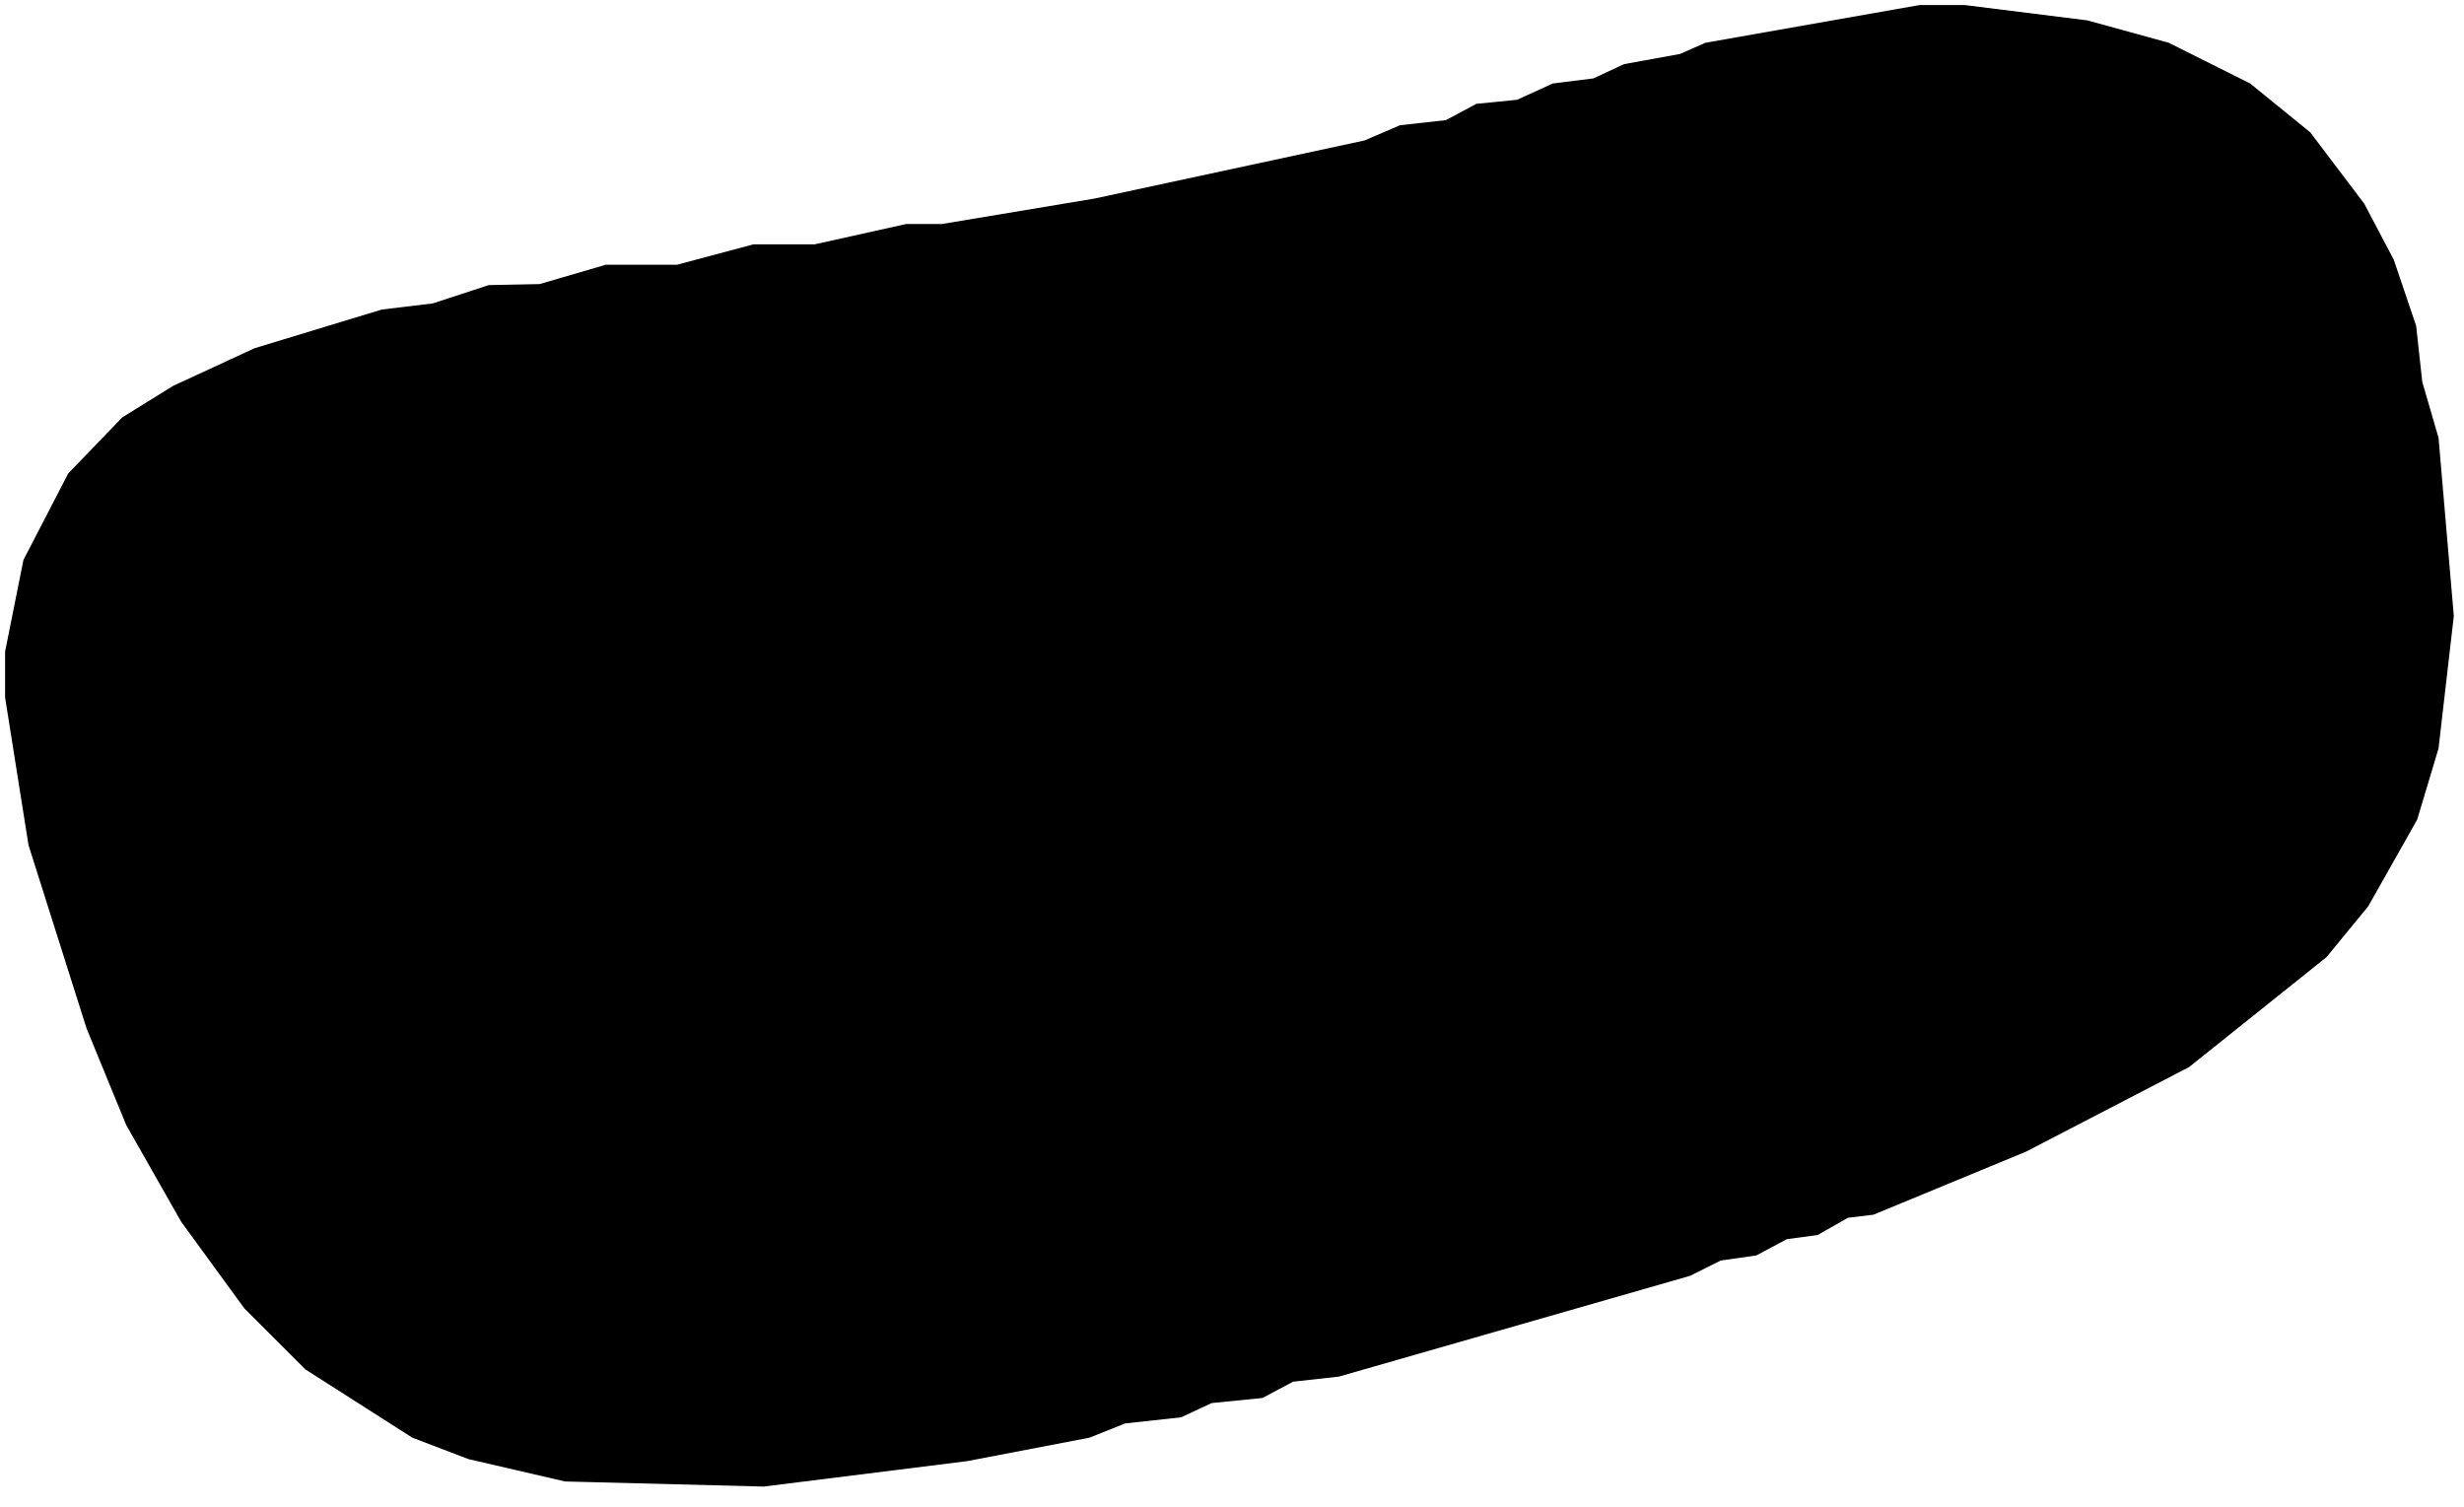
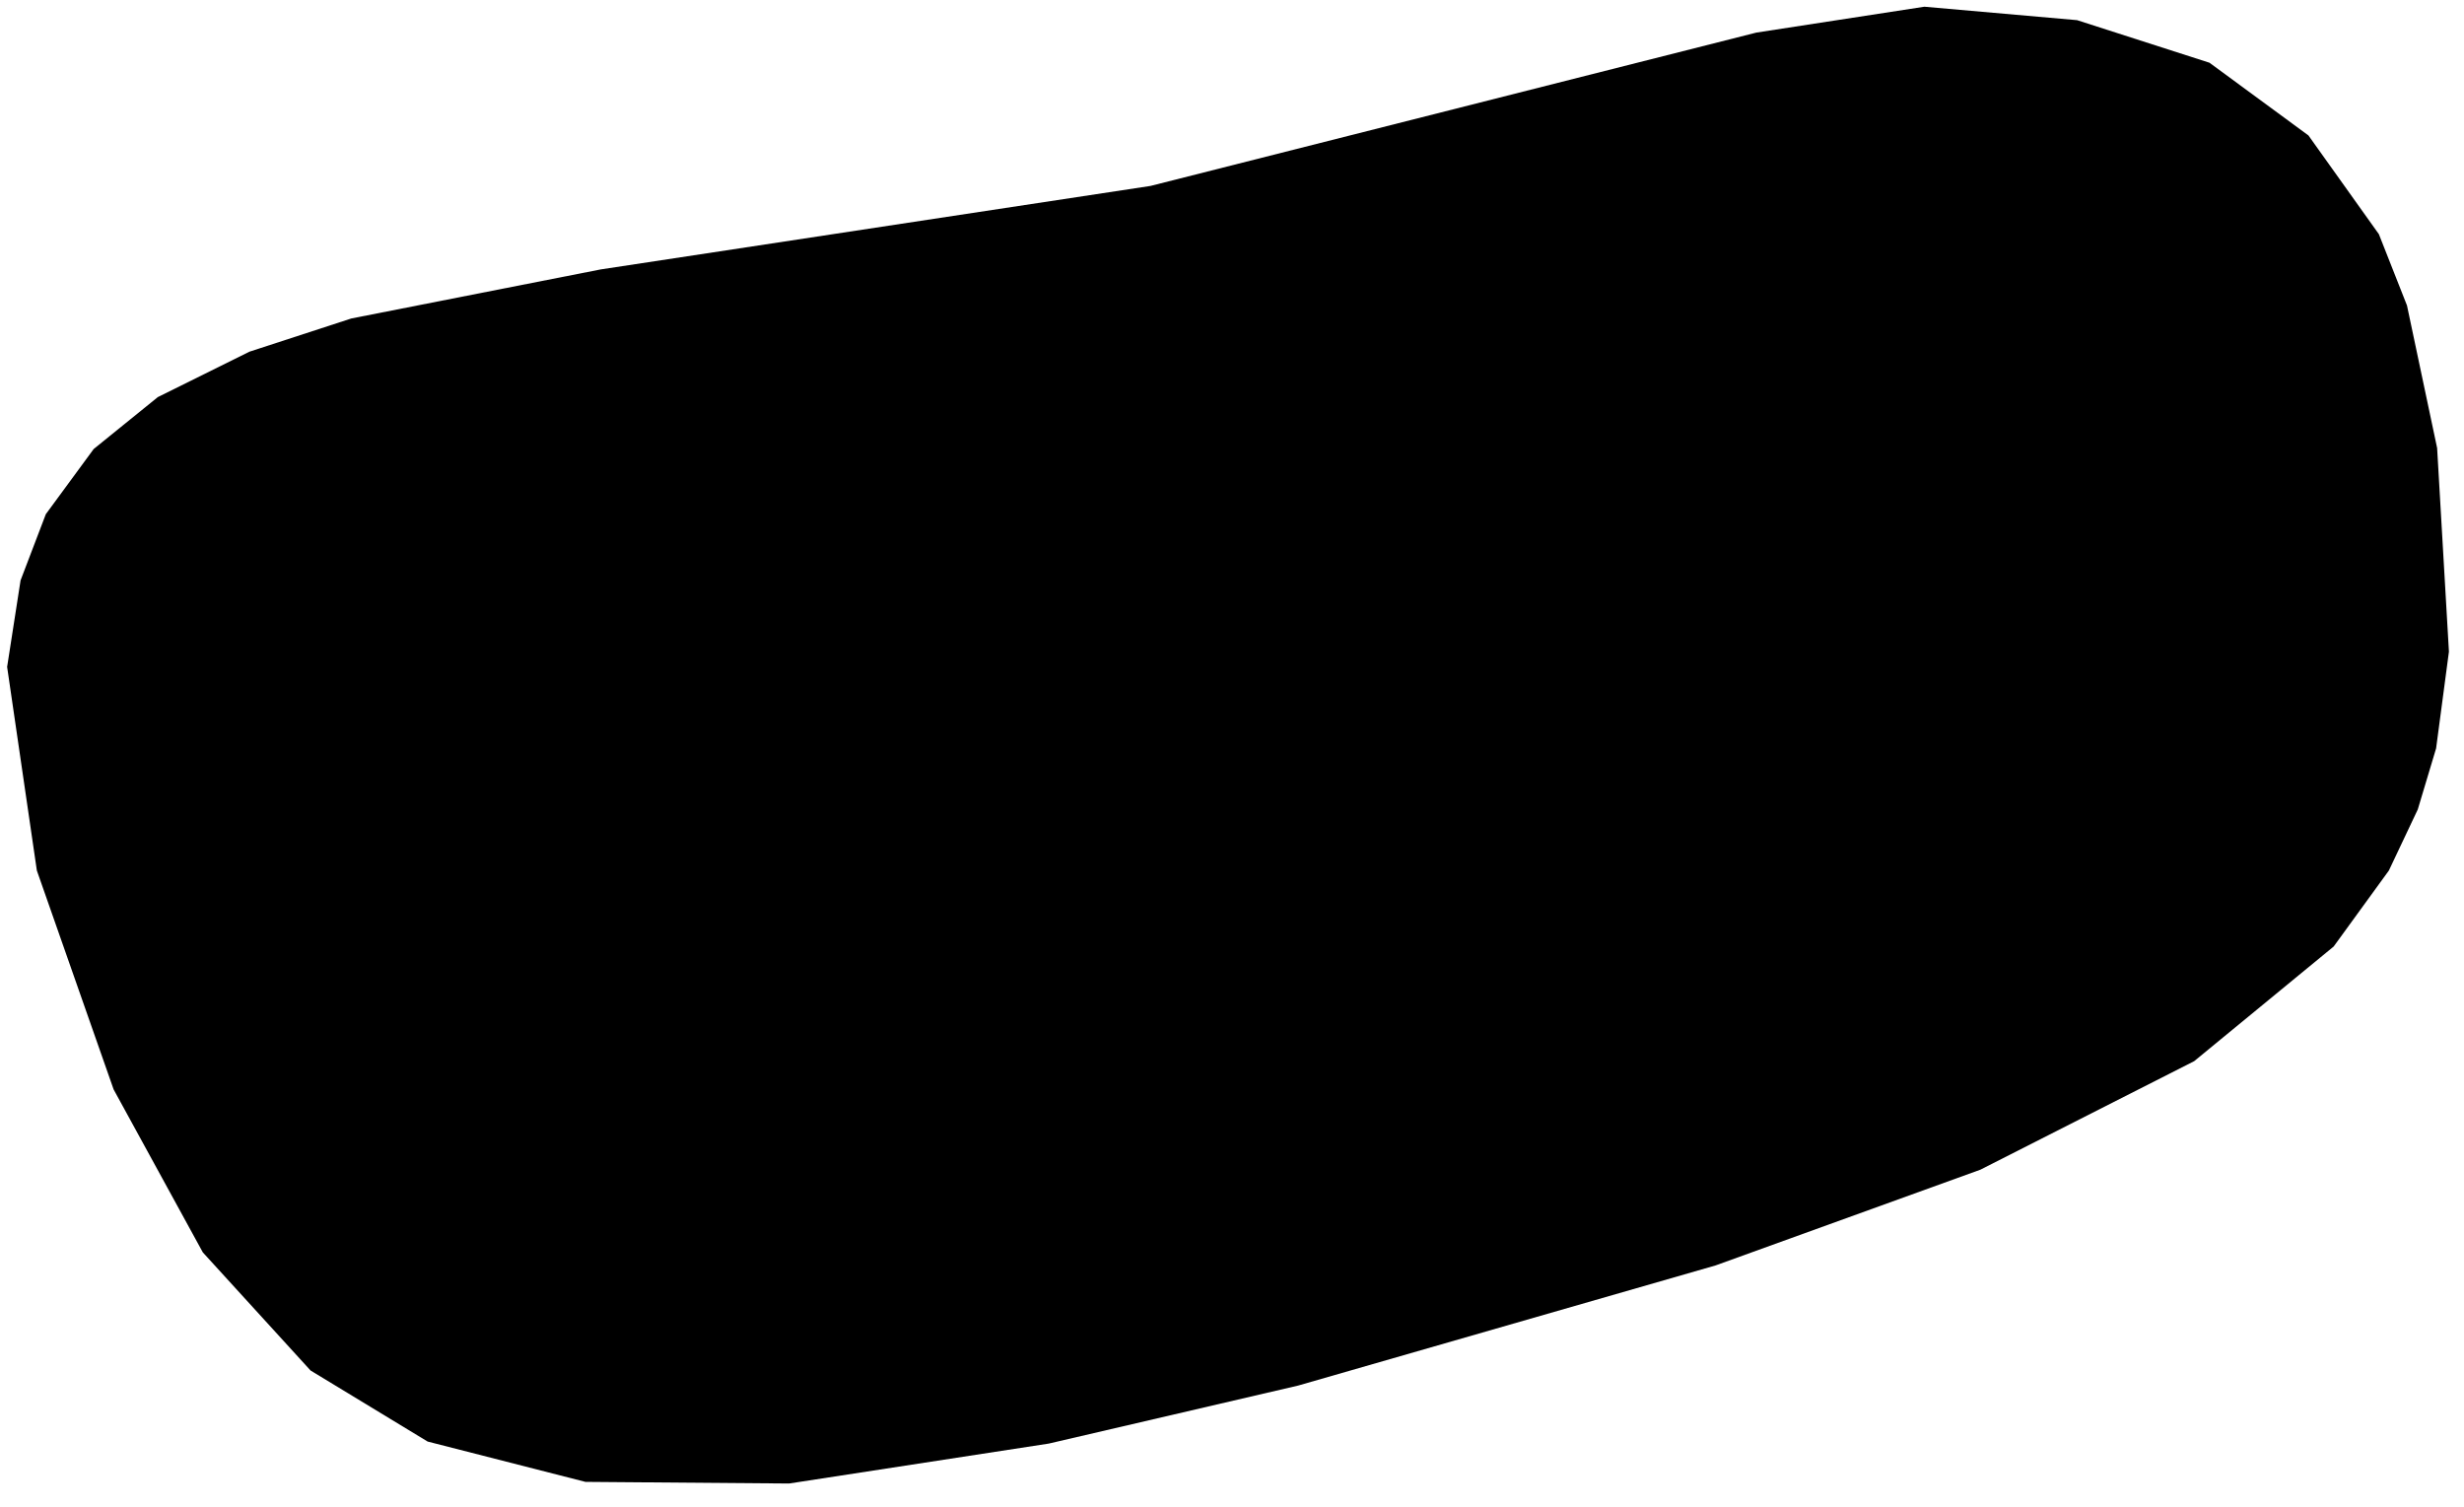
<svg xmlns="http://www.w3.org/2000/svg" viewBox="0 0 121 74" width="100%" height="100%">
-   <path d="M 117.55 12.75 L 116.10 10.00 L 113.45 6.50 L 110.50 4.10 L 106.50 2.10 L 102.50 1.00 L 96.50 0.25 L 94.25 0.25 L 83.75 2.10 L 82.50 2.65 L 79.75 3.15 L 78.25 3.85 L 76.25 4.10 L 74.50 4.90 L 72.50 5.10 L 71.00 5.90 L 68.75 6.15 L 67.00 6.90 L 53.75 9.75 L 46.25 11.00 L 44.50 11.00 L 40.00 12.00 L 37.00 12.00 L 33.25 13.00 L 29.75 13.00 L 26.50 13.95 L 24.00 14.00 L 21.25 14.90 L 18.75 15.20 L 12.50 17.10 L 8.50 18.95 L 6.00 20.50 L 3.35 23.25 L 1.15 27.50 L 0.25 32.00 L 0.25 34.25 L 1.40 41.50 L 4.25 50.50 L 6.20 55.25 L 8.90 60.00 L 12.00 64.25 L 15.00 67.25 L 20.25 70.60 L 23.00 71.65 L 27.75 72.75 L 37.50 73.00 L 47.50 71.75 L 53.50 70.60 L 55.25 69.90 L 58.00 69.60 L 59.50 68.90 L 62.00 68.65 L 63.50 67.85 L 65.75 67.60 L 83.00 62.65 L 84.50 61.90 L 86.25 61.65 L 87.75 60.85 L 89.25 60.65 L 90.75 59.80 L 92.00 59.65 L 99.50 56.55 L 107.50 52.40 L 114.25 47.00 L 116.30 44.50 L 118.70 40.25 L 119.75 36.75 L 120.50 30.25 L 119.75 21.50 L 118.95 18.75 L 118.65 16.00 Z" fill="currentColor" fill-rule="evenodd" />
+   <path d="M 116.82 11.50 L 113.36 6.65 L 108.50 3.08 L 102.00 0.99 L 94.50 0.33 L 86.25 1.60 L 56.50 9.13 L 29.50 13.23 L 17.25 15.64 L 12.25 17.27 L 7.75 19.50 L 4.60 22.05 L 2.25 25.25 L 1.01 28.50 L 0.35 32.75 L 1.81 42.75 L 5.58 53.50 L 9.96 61.50 L 15.25 67.30 L 21.00 70.79 L 28.75 72.77 L 38.75 72.85 L 51.50 70.89 L 63.75 68.04 L 84.25 62.14 L 97.25 57.44 L 107.75 52.11 L 114.60 46.48 L 117.31 42.75 L 118.73 39.75 L 119.63 36.75 L 120.26 32.00 L 119.68 22.00 L 118.20 15.00 Z" fill="currentColor" fill-rule="evenodd" />
</svg>
